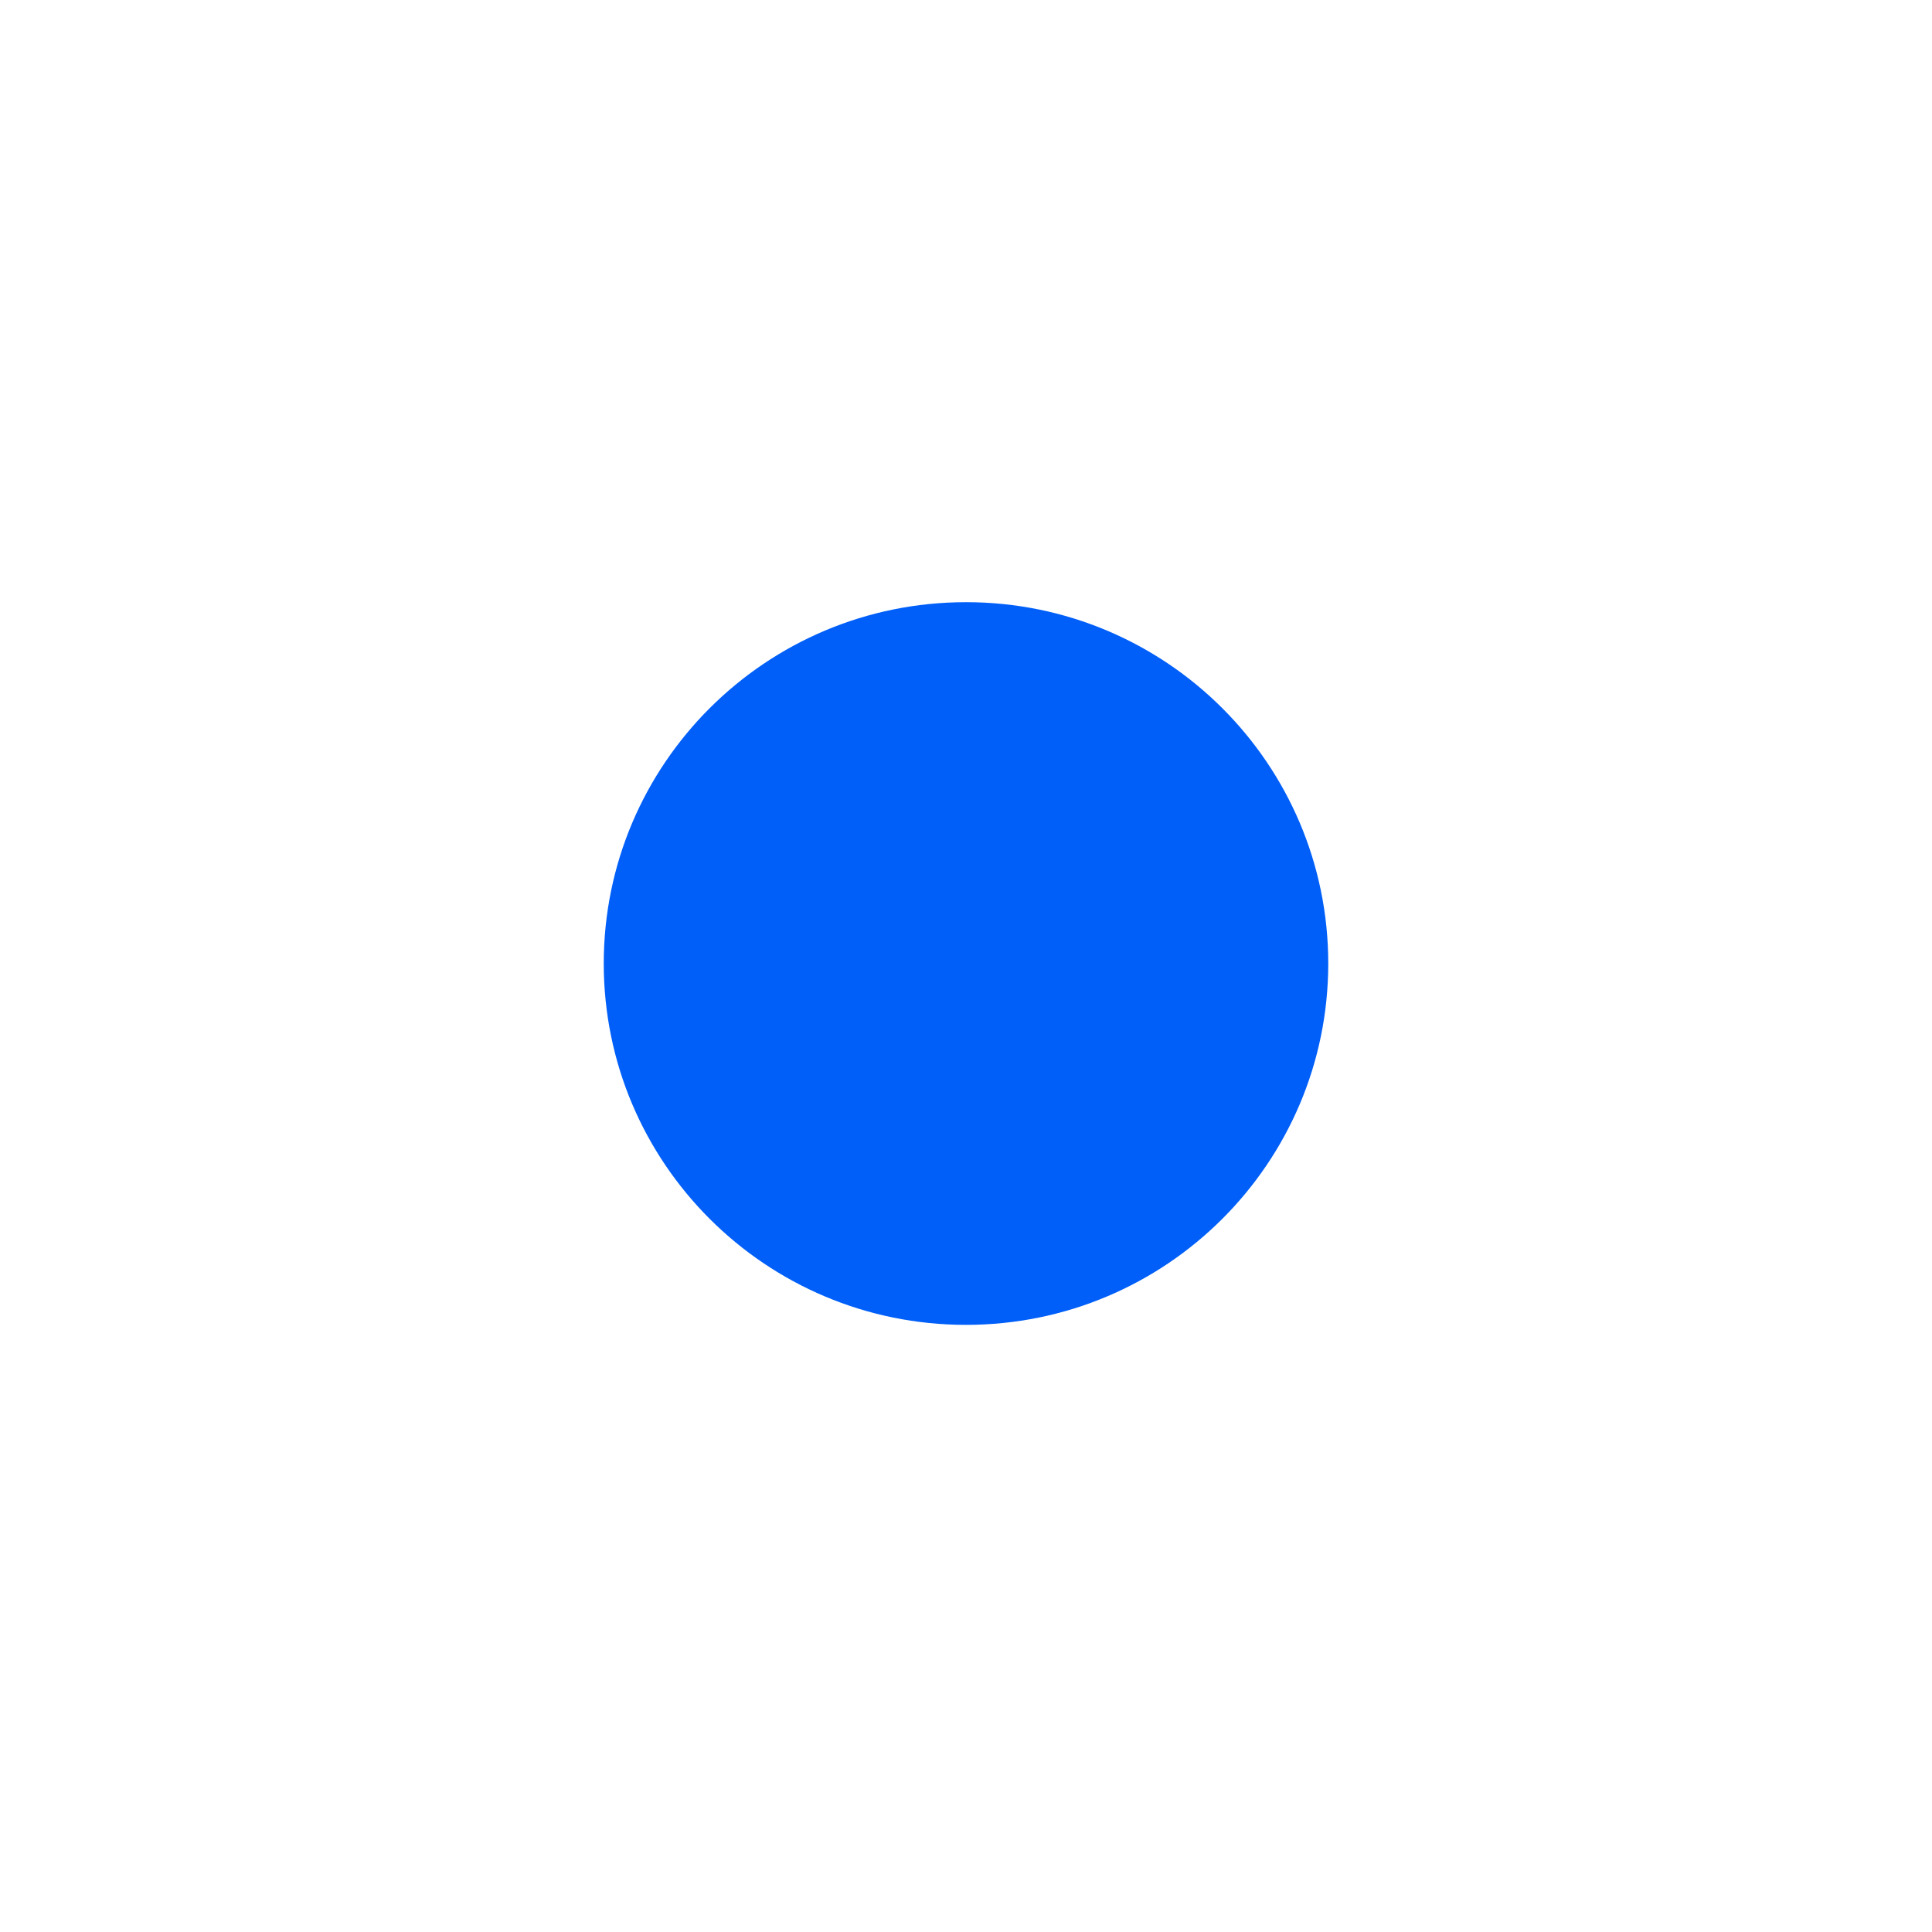
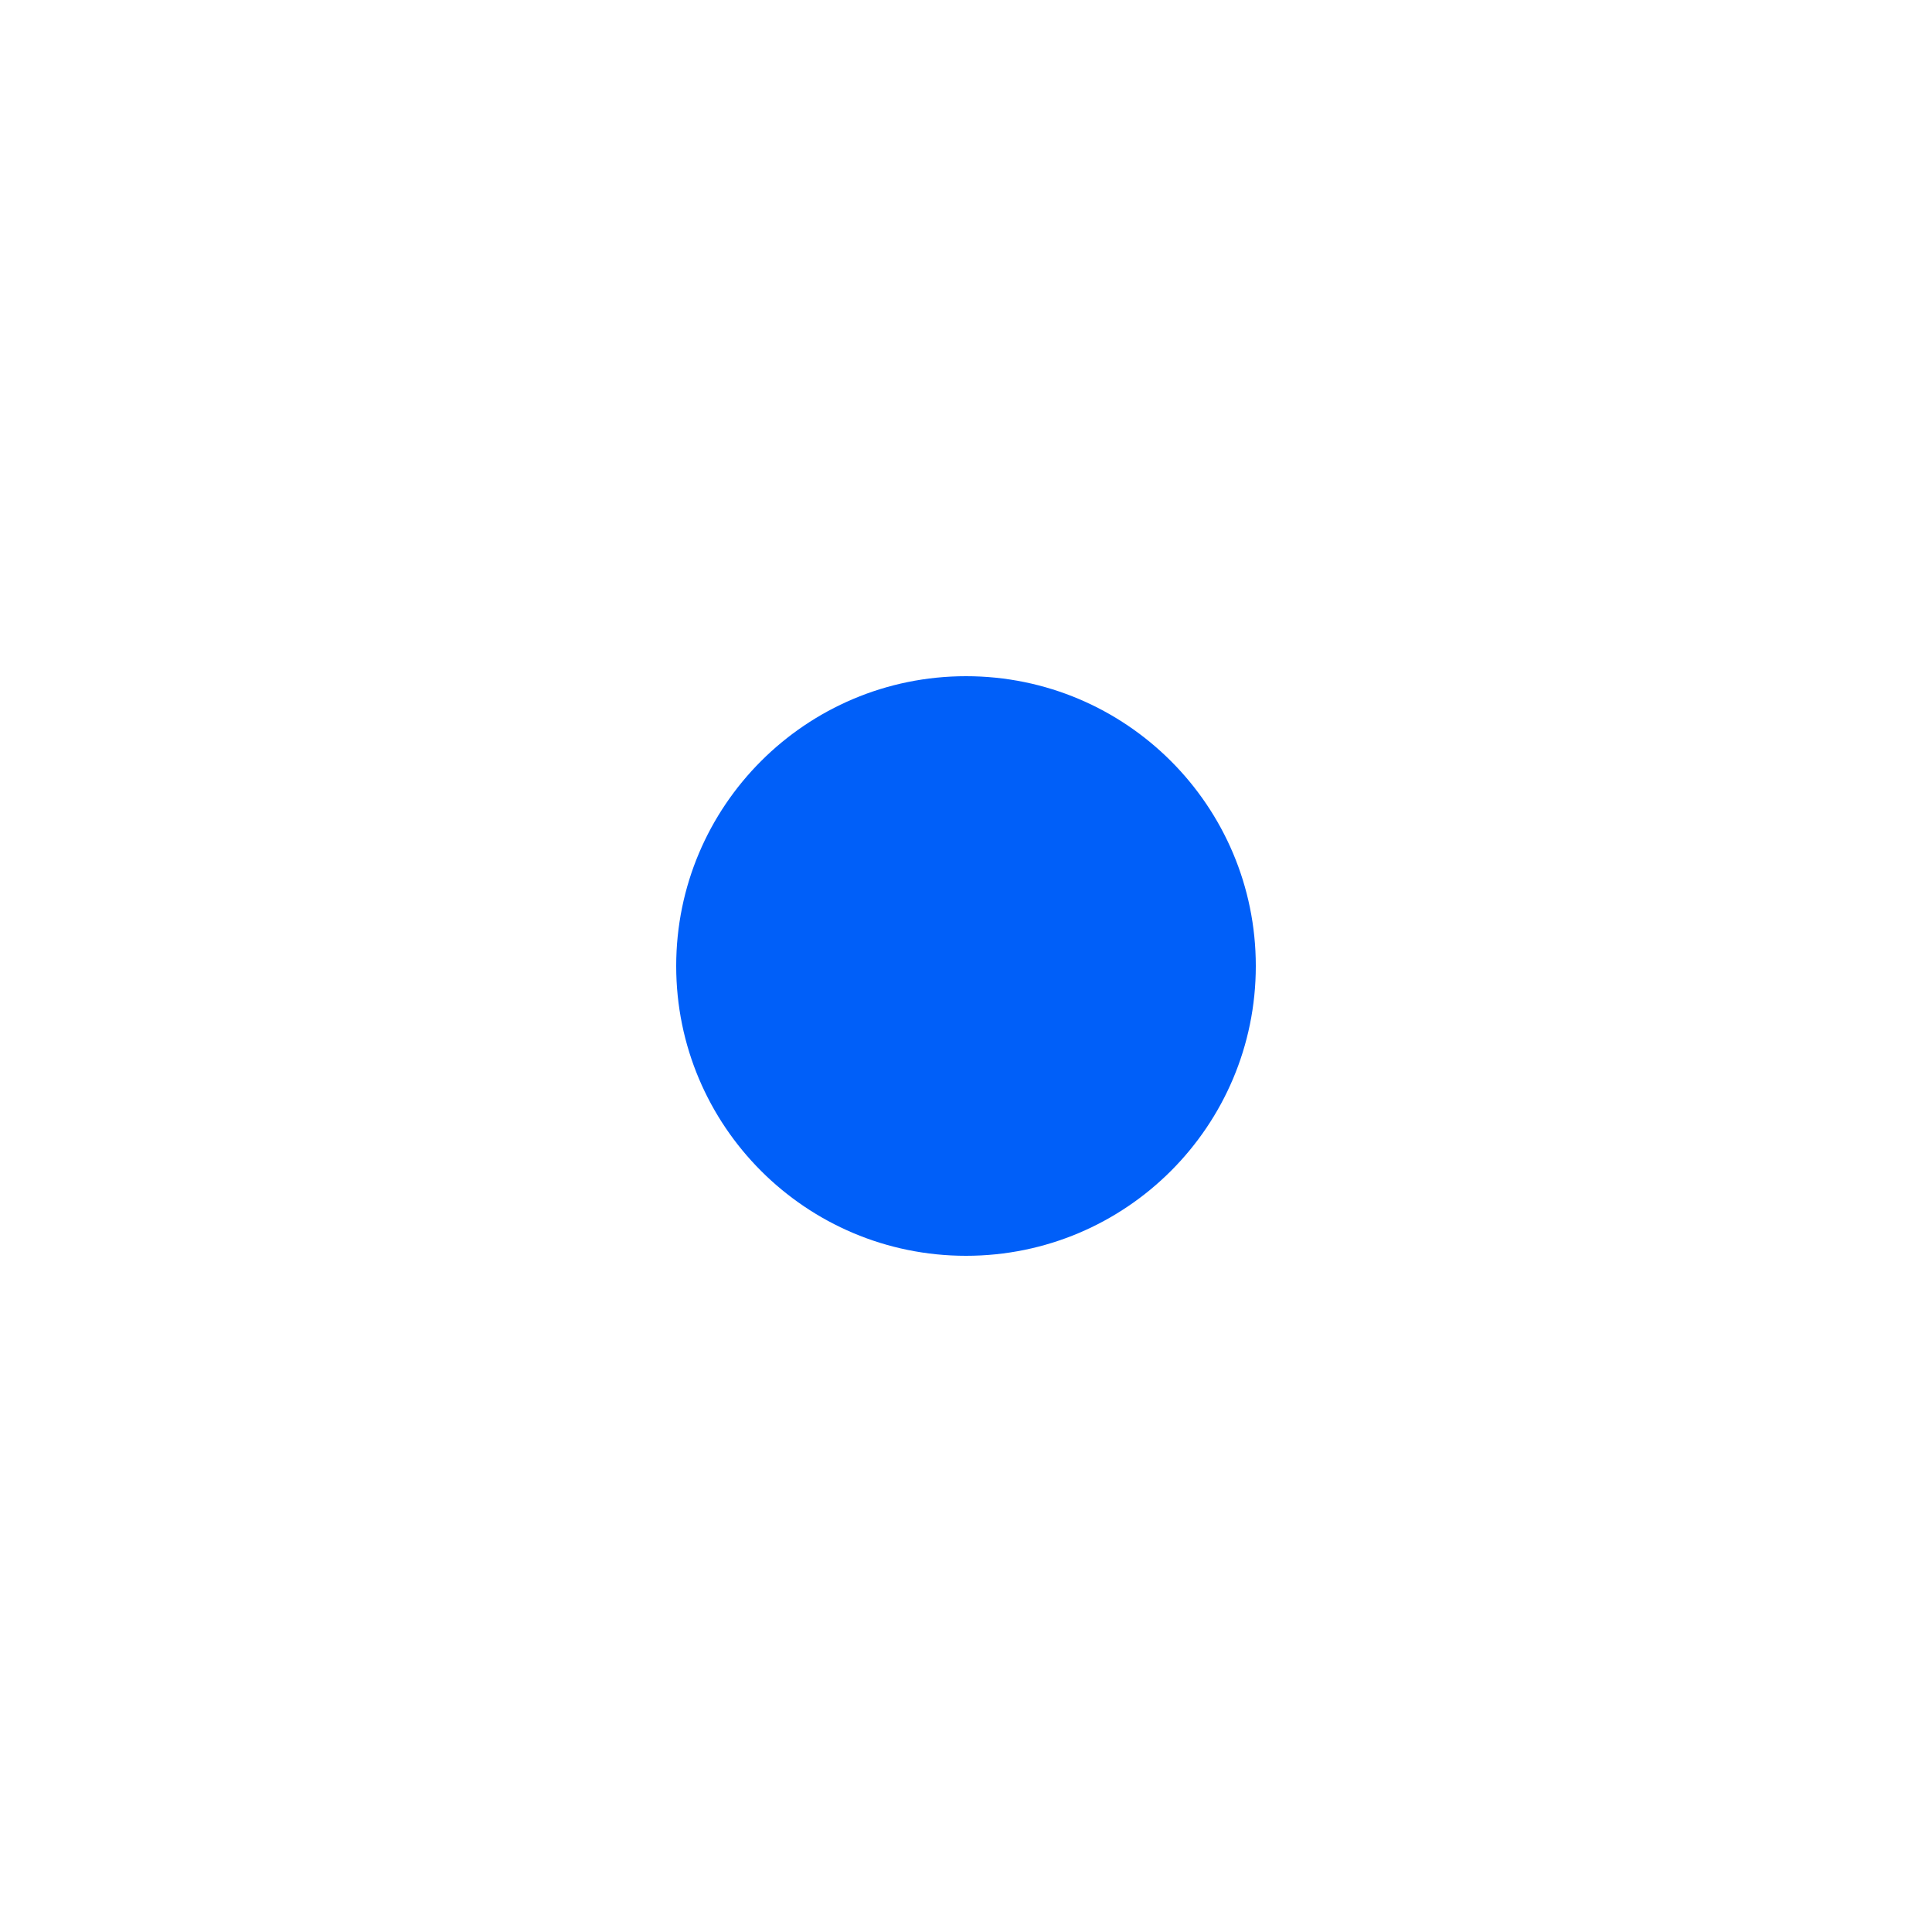
- <svg xmlns="http://www.w3.org/2000/svg" width="16" height="16" viewBox="0 0 16 16" fill="none">
-   <path fill-rule="evenodd" clip-rule="evenodd" d="M8 10.972C9.657 10.972 11 9.632 11 7.979C11 6.327 9.657 4.987 8 4.987C6.343 4.987 5 6.327 5 7.979C5 9.632 6.343 10.972 8 10.972Z" fill="#005FF9" />
+ <svg xmlns="http://www.w3.org/2000/svg" width="20" height="20" viewBox="0 0 20 20" fill="none">
+   <path fill-rule="evenodd" clip-rule="evenodd" d="M10 13C11.657 13 13 11.657 13 10C13 8.343 11.657 7 10 7C8.343 7 7 8.343 7 10C7 11.657 8.343 13 10 13Z" fill="#005FF9" />
</svg>
